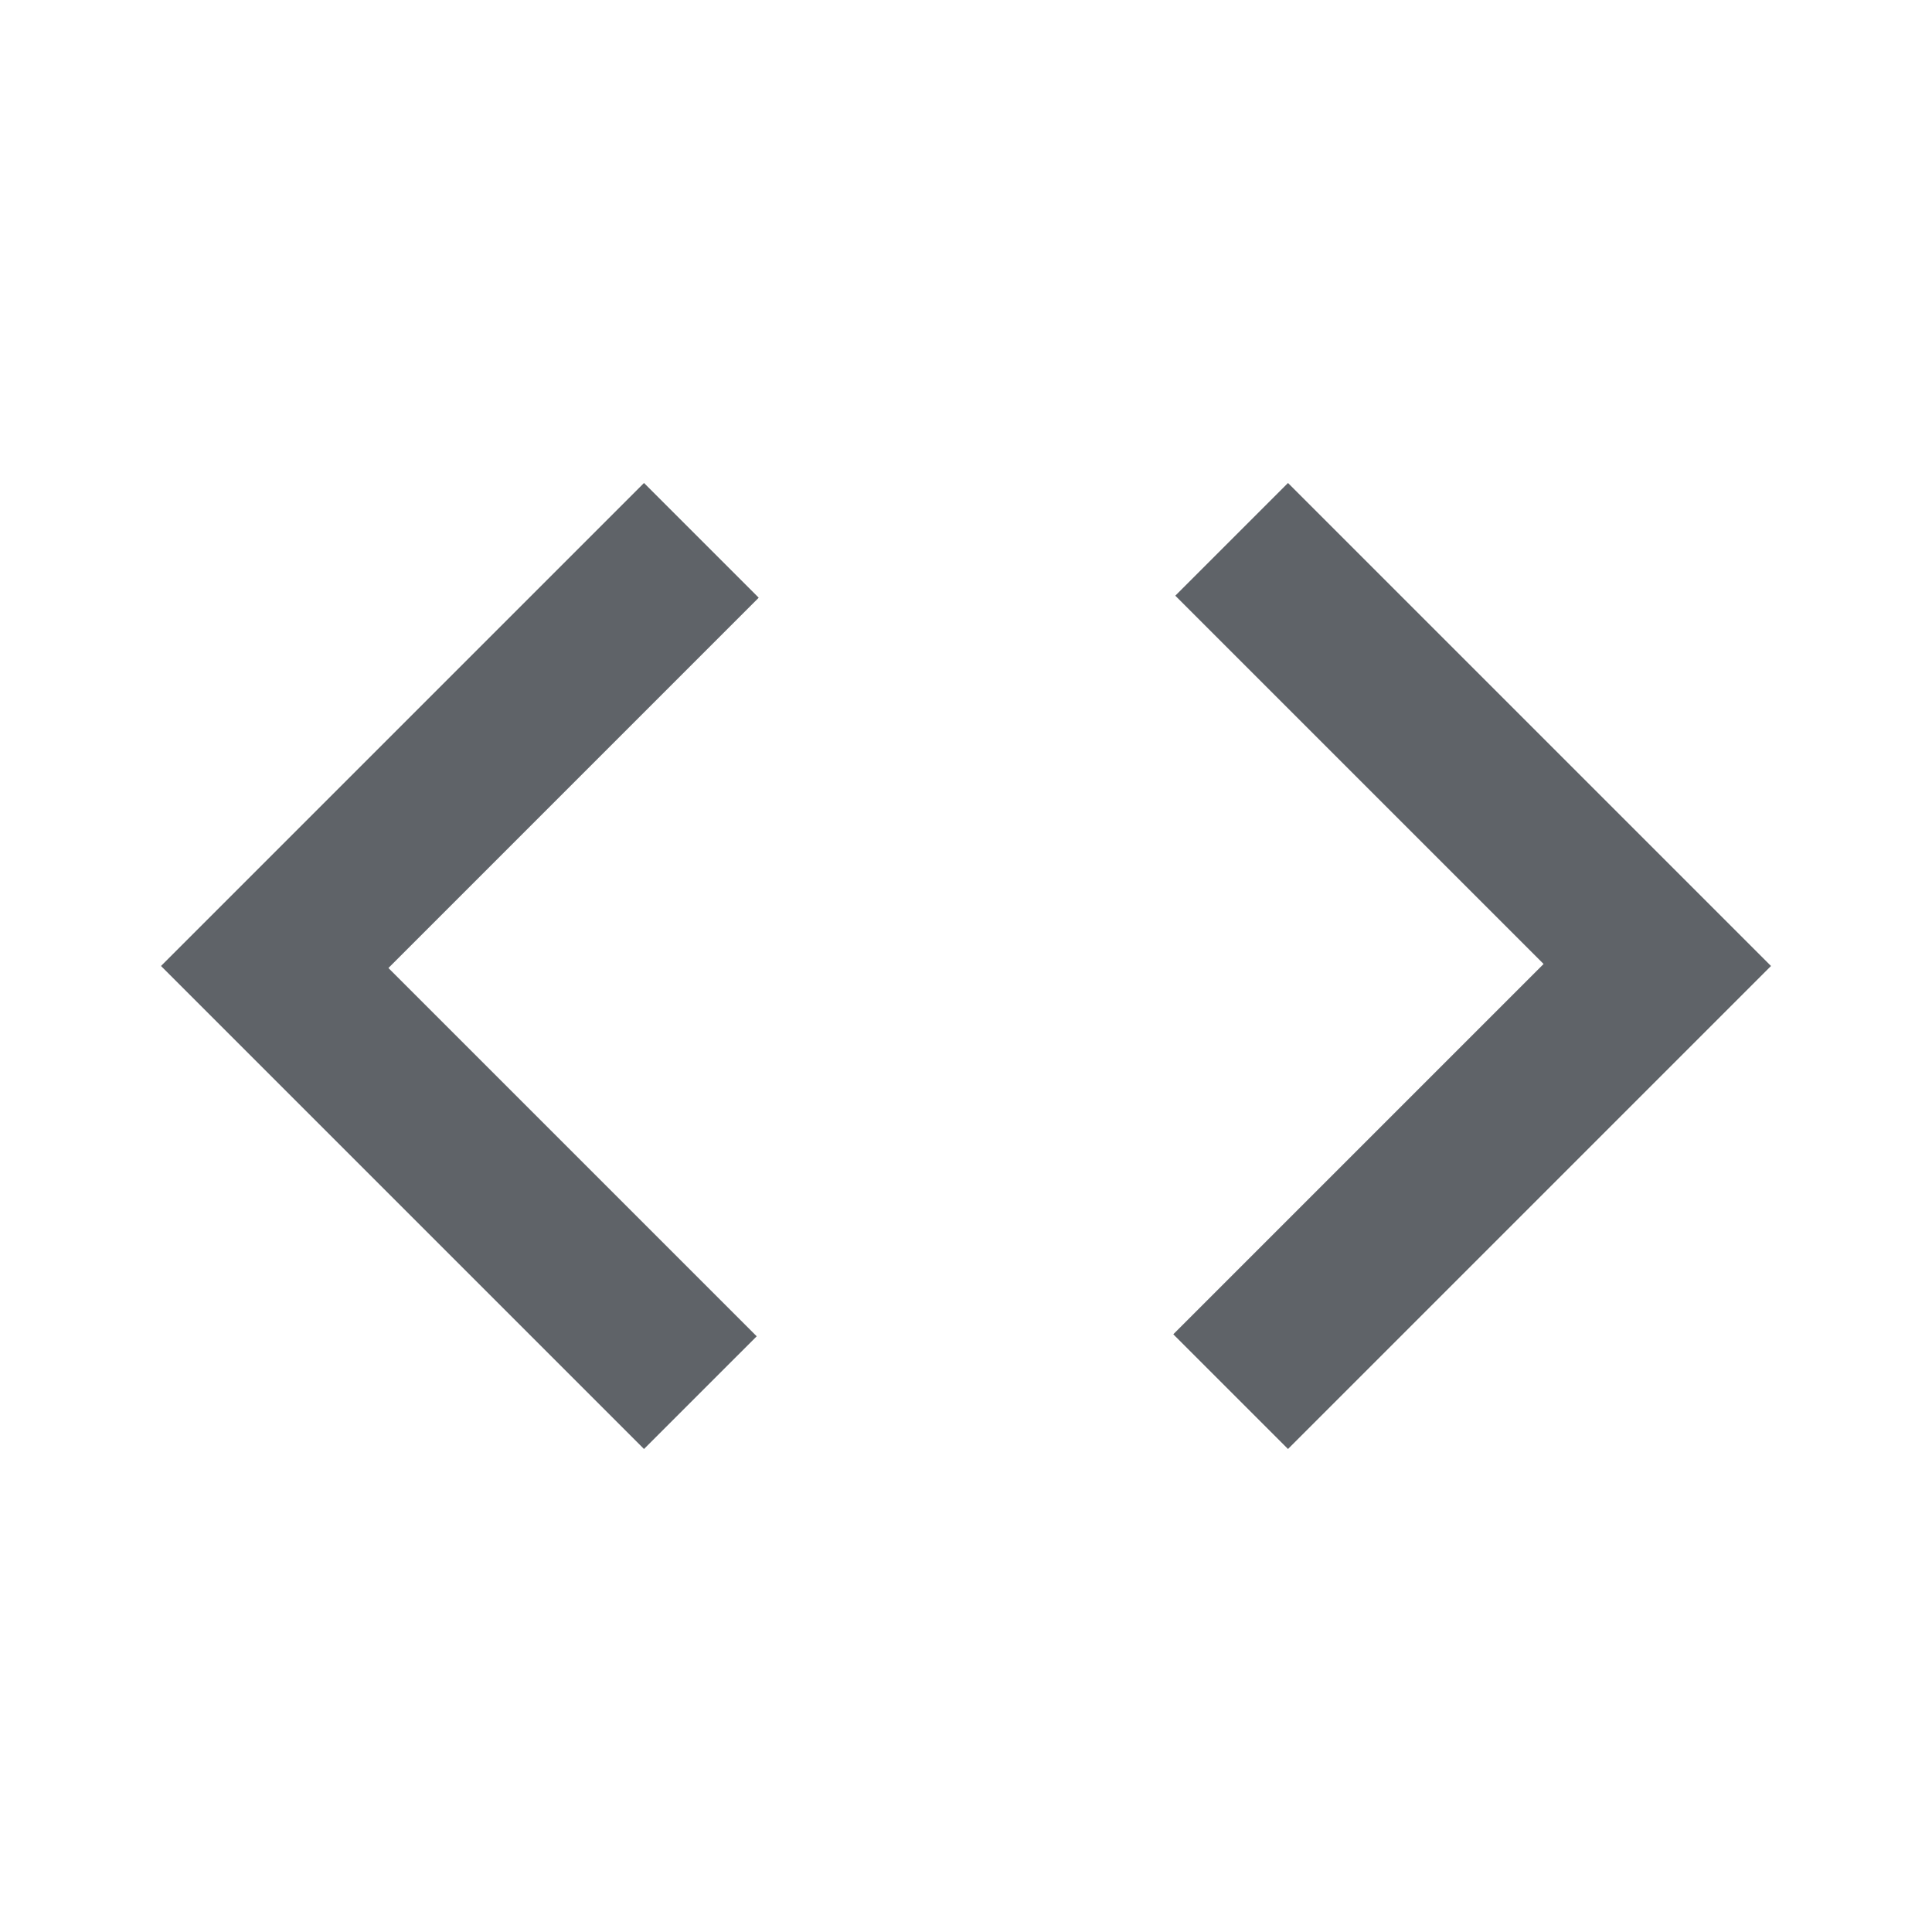
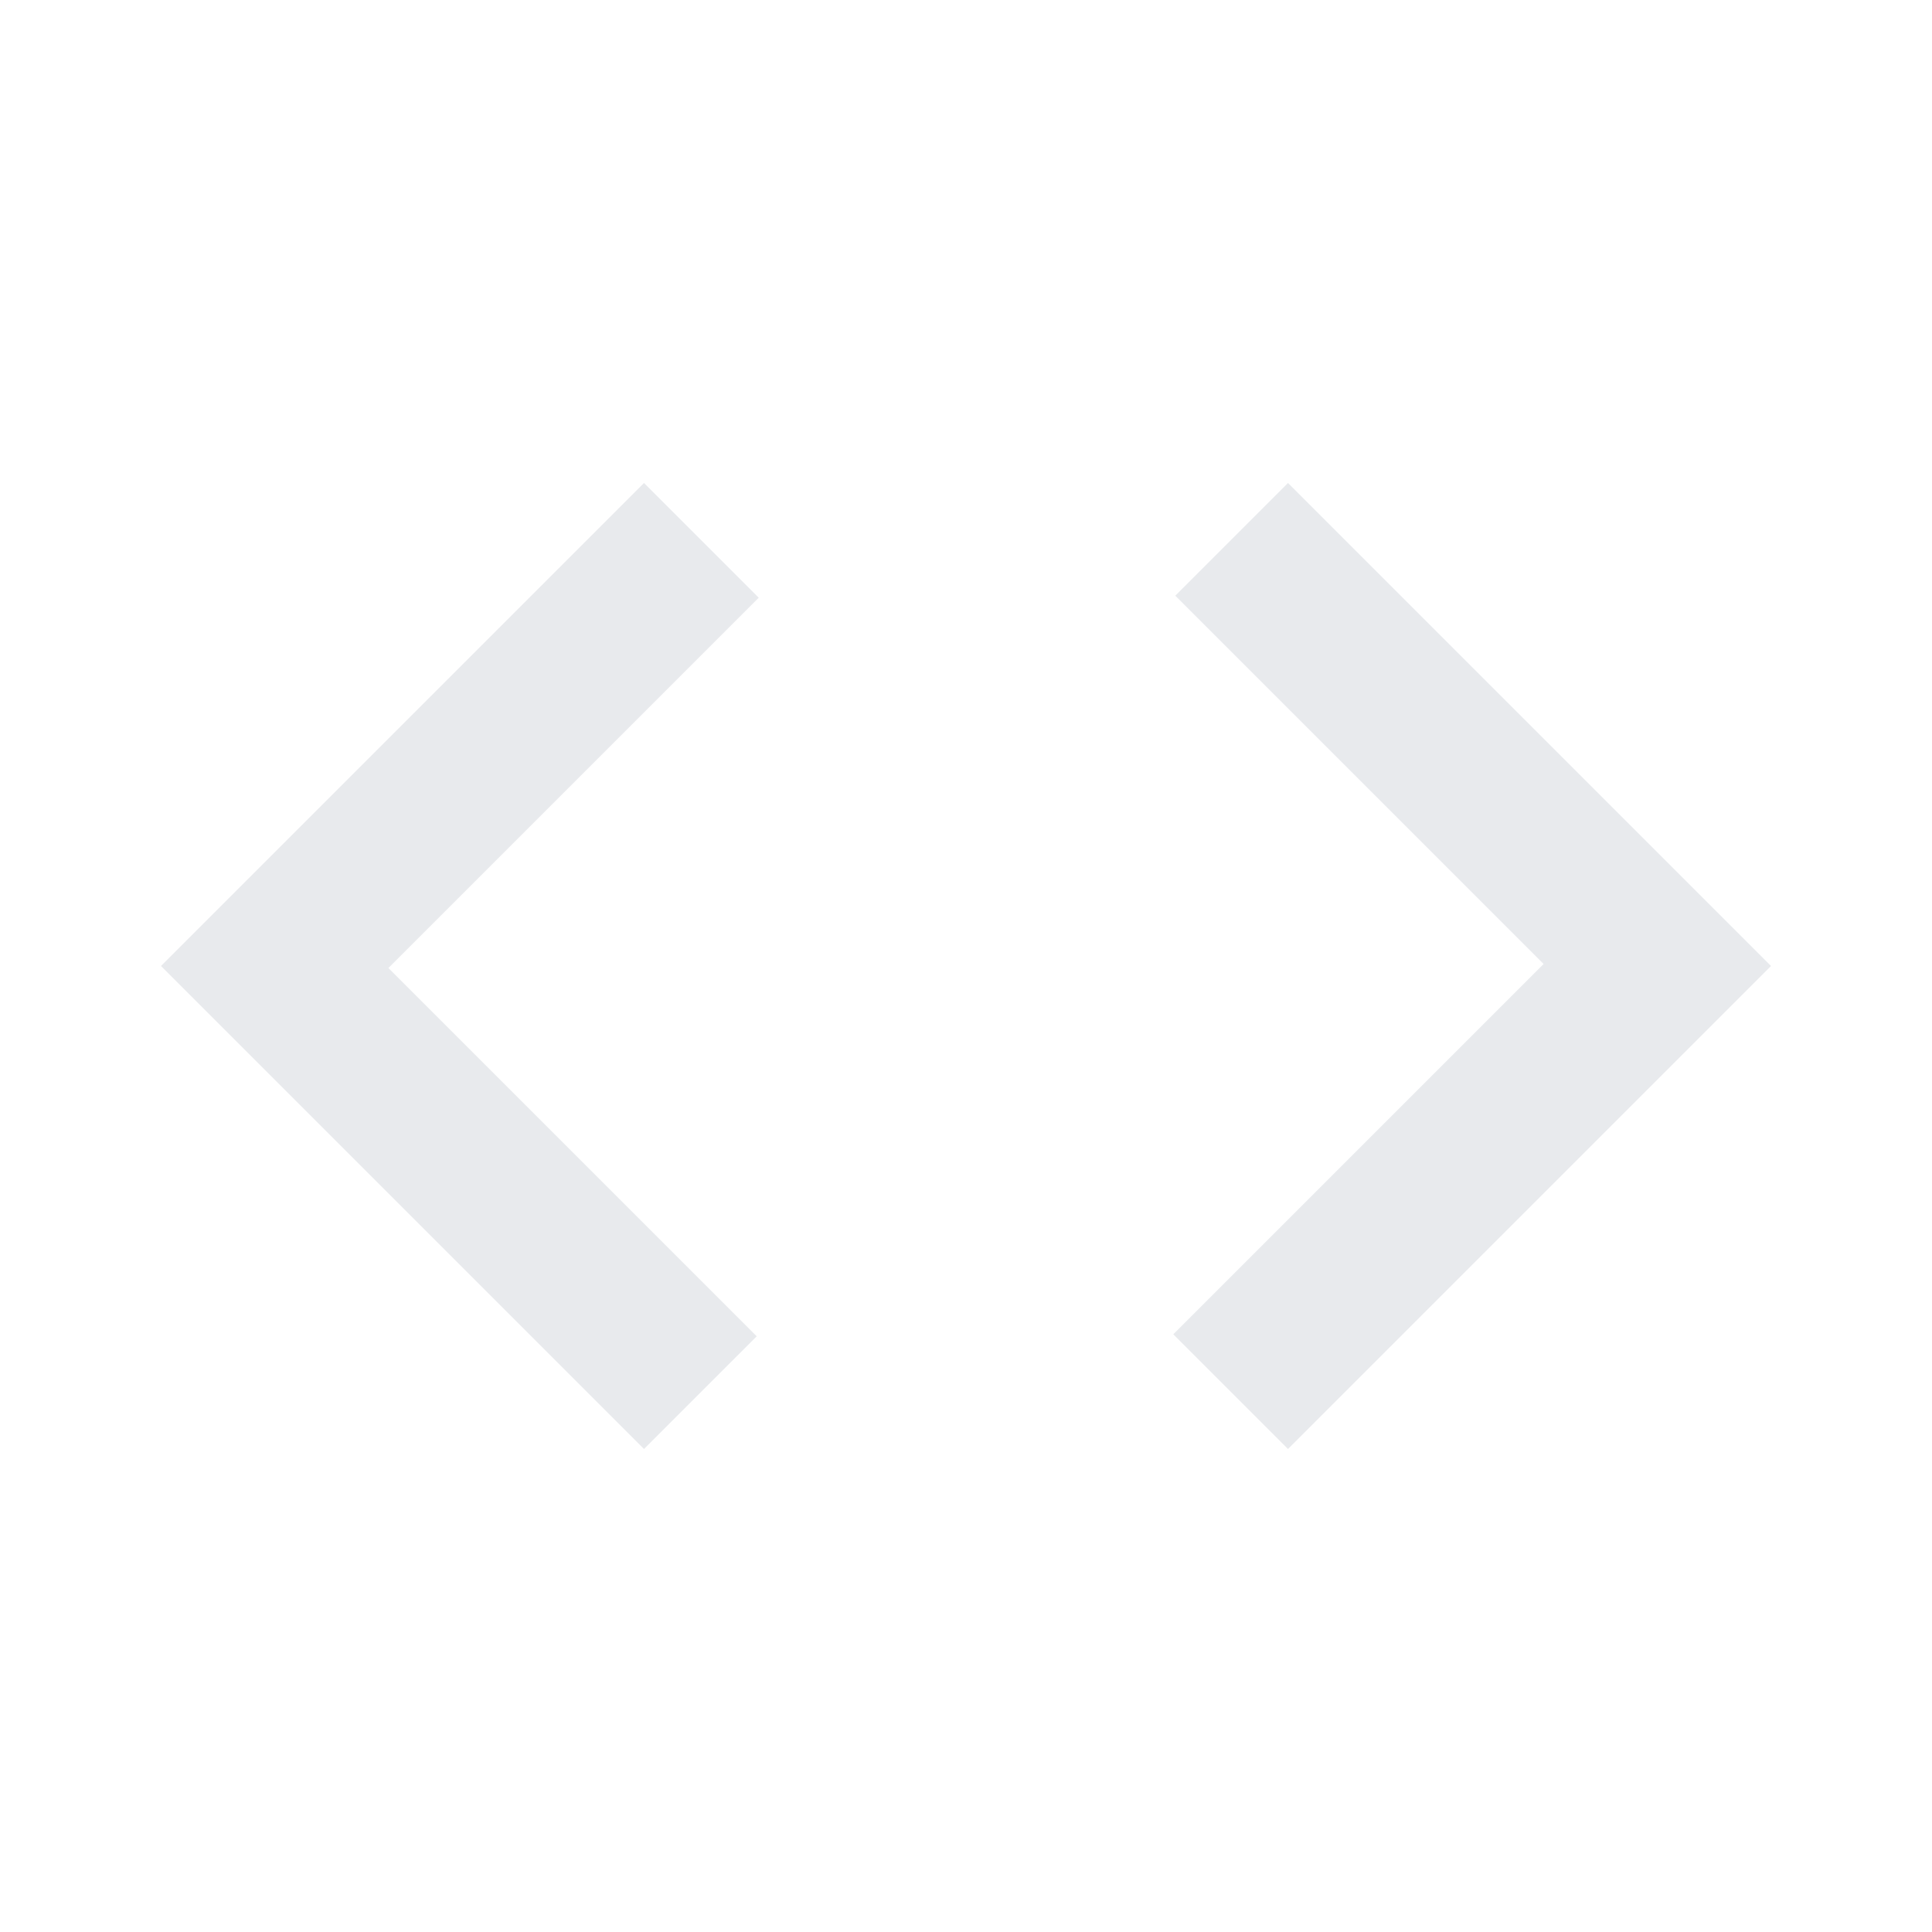
- <svg xmlns="http://www.w3.org/2000/svg" height="24px" viewBox="0 -960 960 960" width="24px" fill="#5f6368">
+ <svg xmlns="http://www.w3.org/2000/svg" height="24px" viewBox="0 -960 960 960" width="24px" fill="#e8eaed">
  <path d="M320-240 80-480l240-240 57 57-184 184 183 183-56 56Zm320 0-57-57 184-184-183-183 56-56 240 240-240 240Z" />
</svg>
